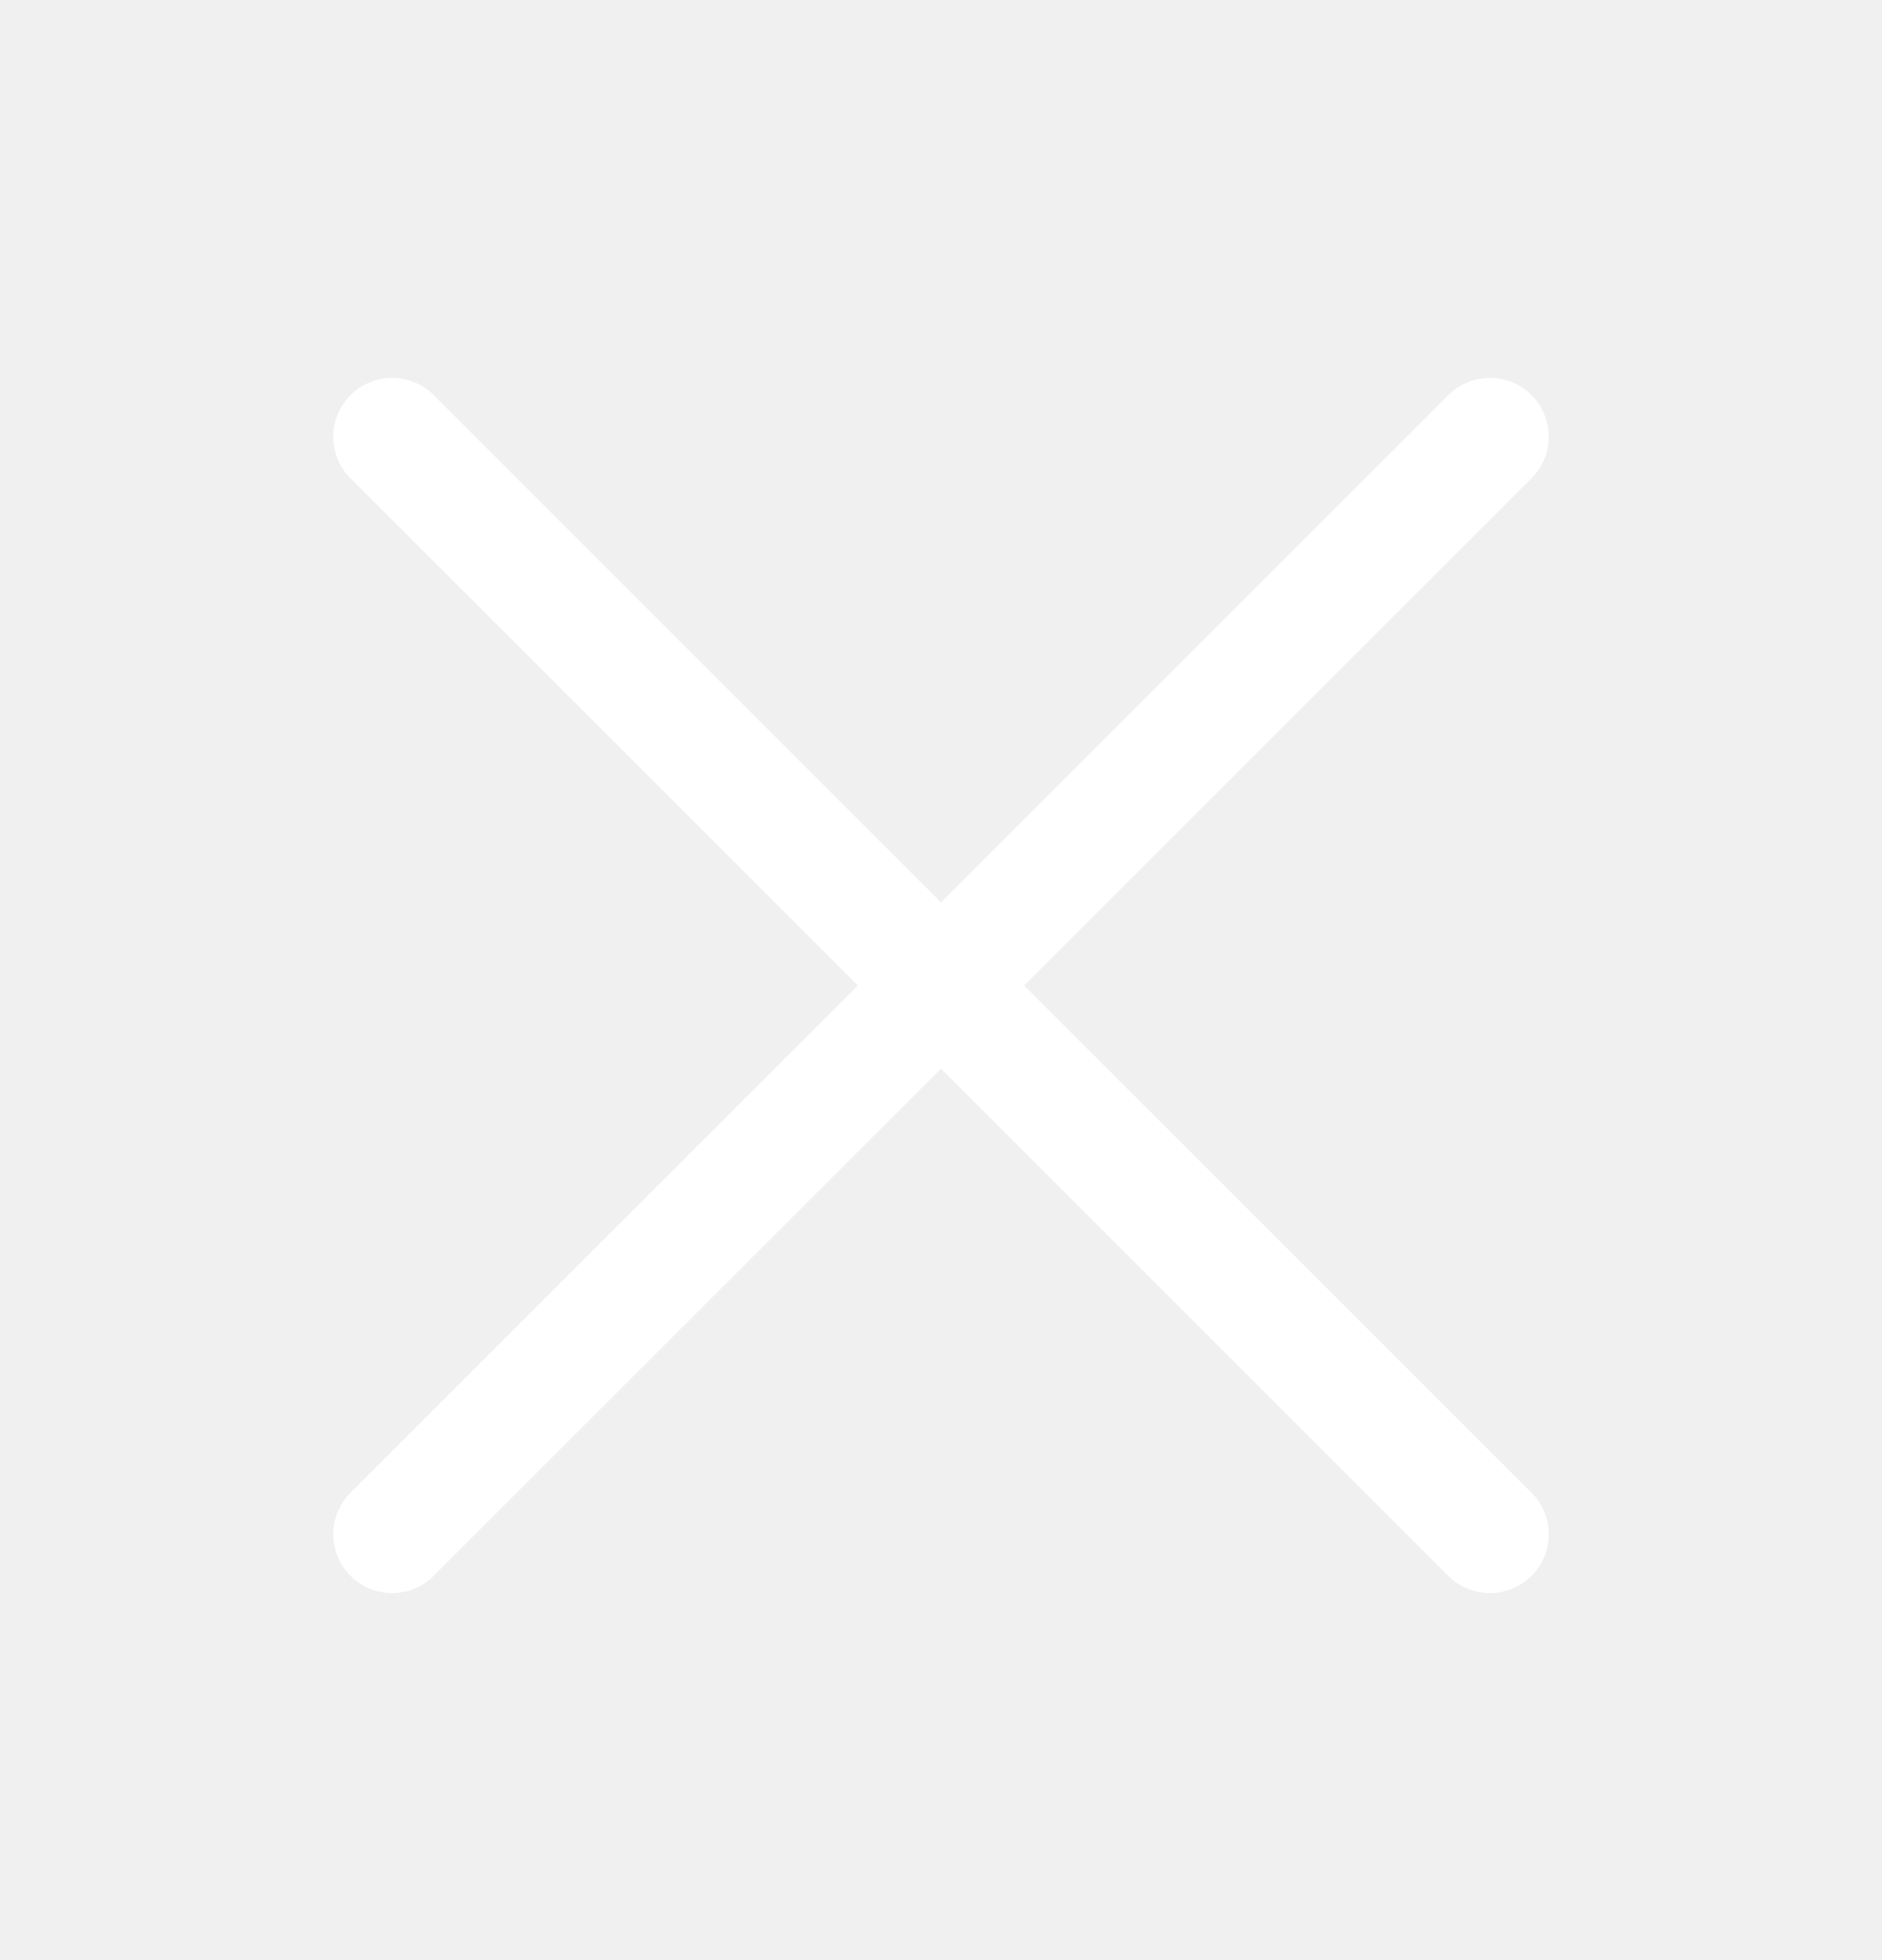
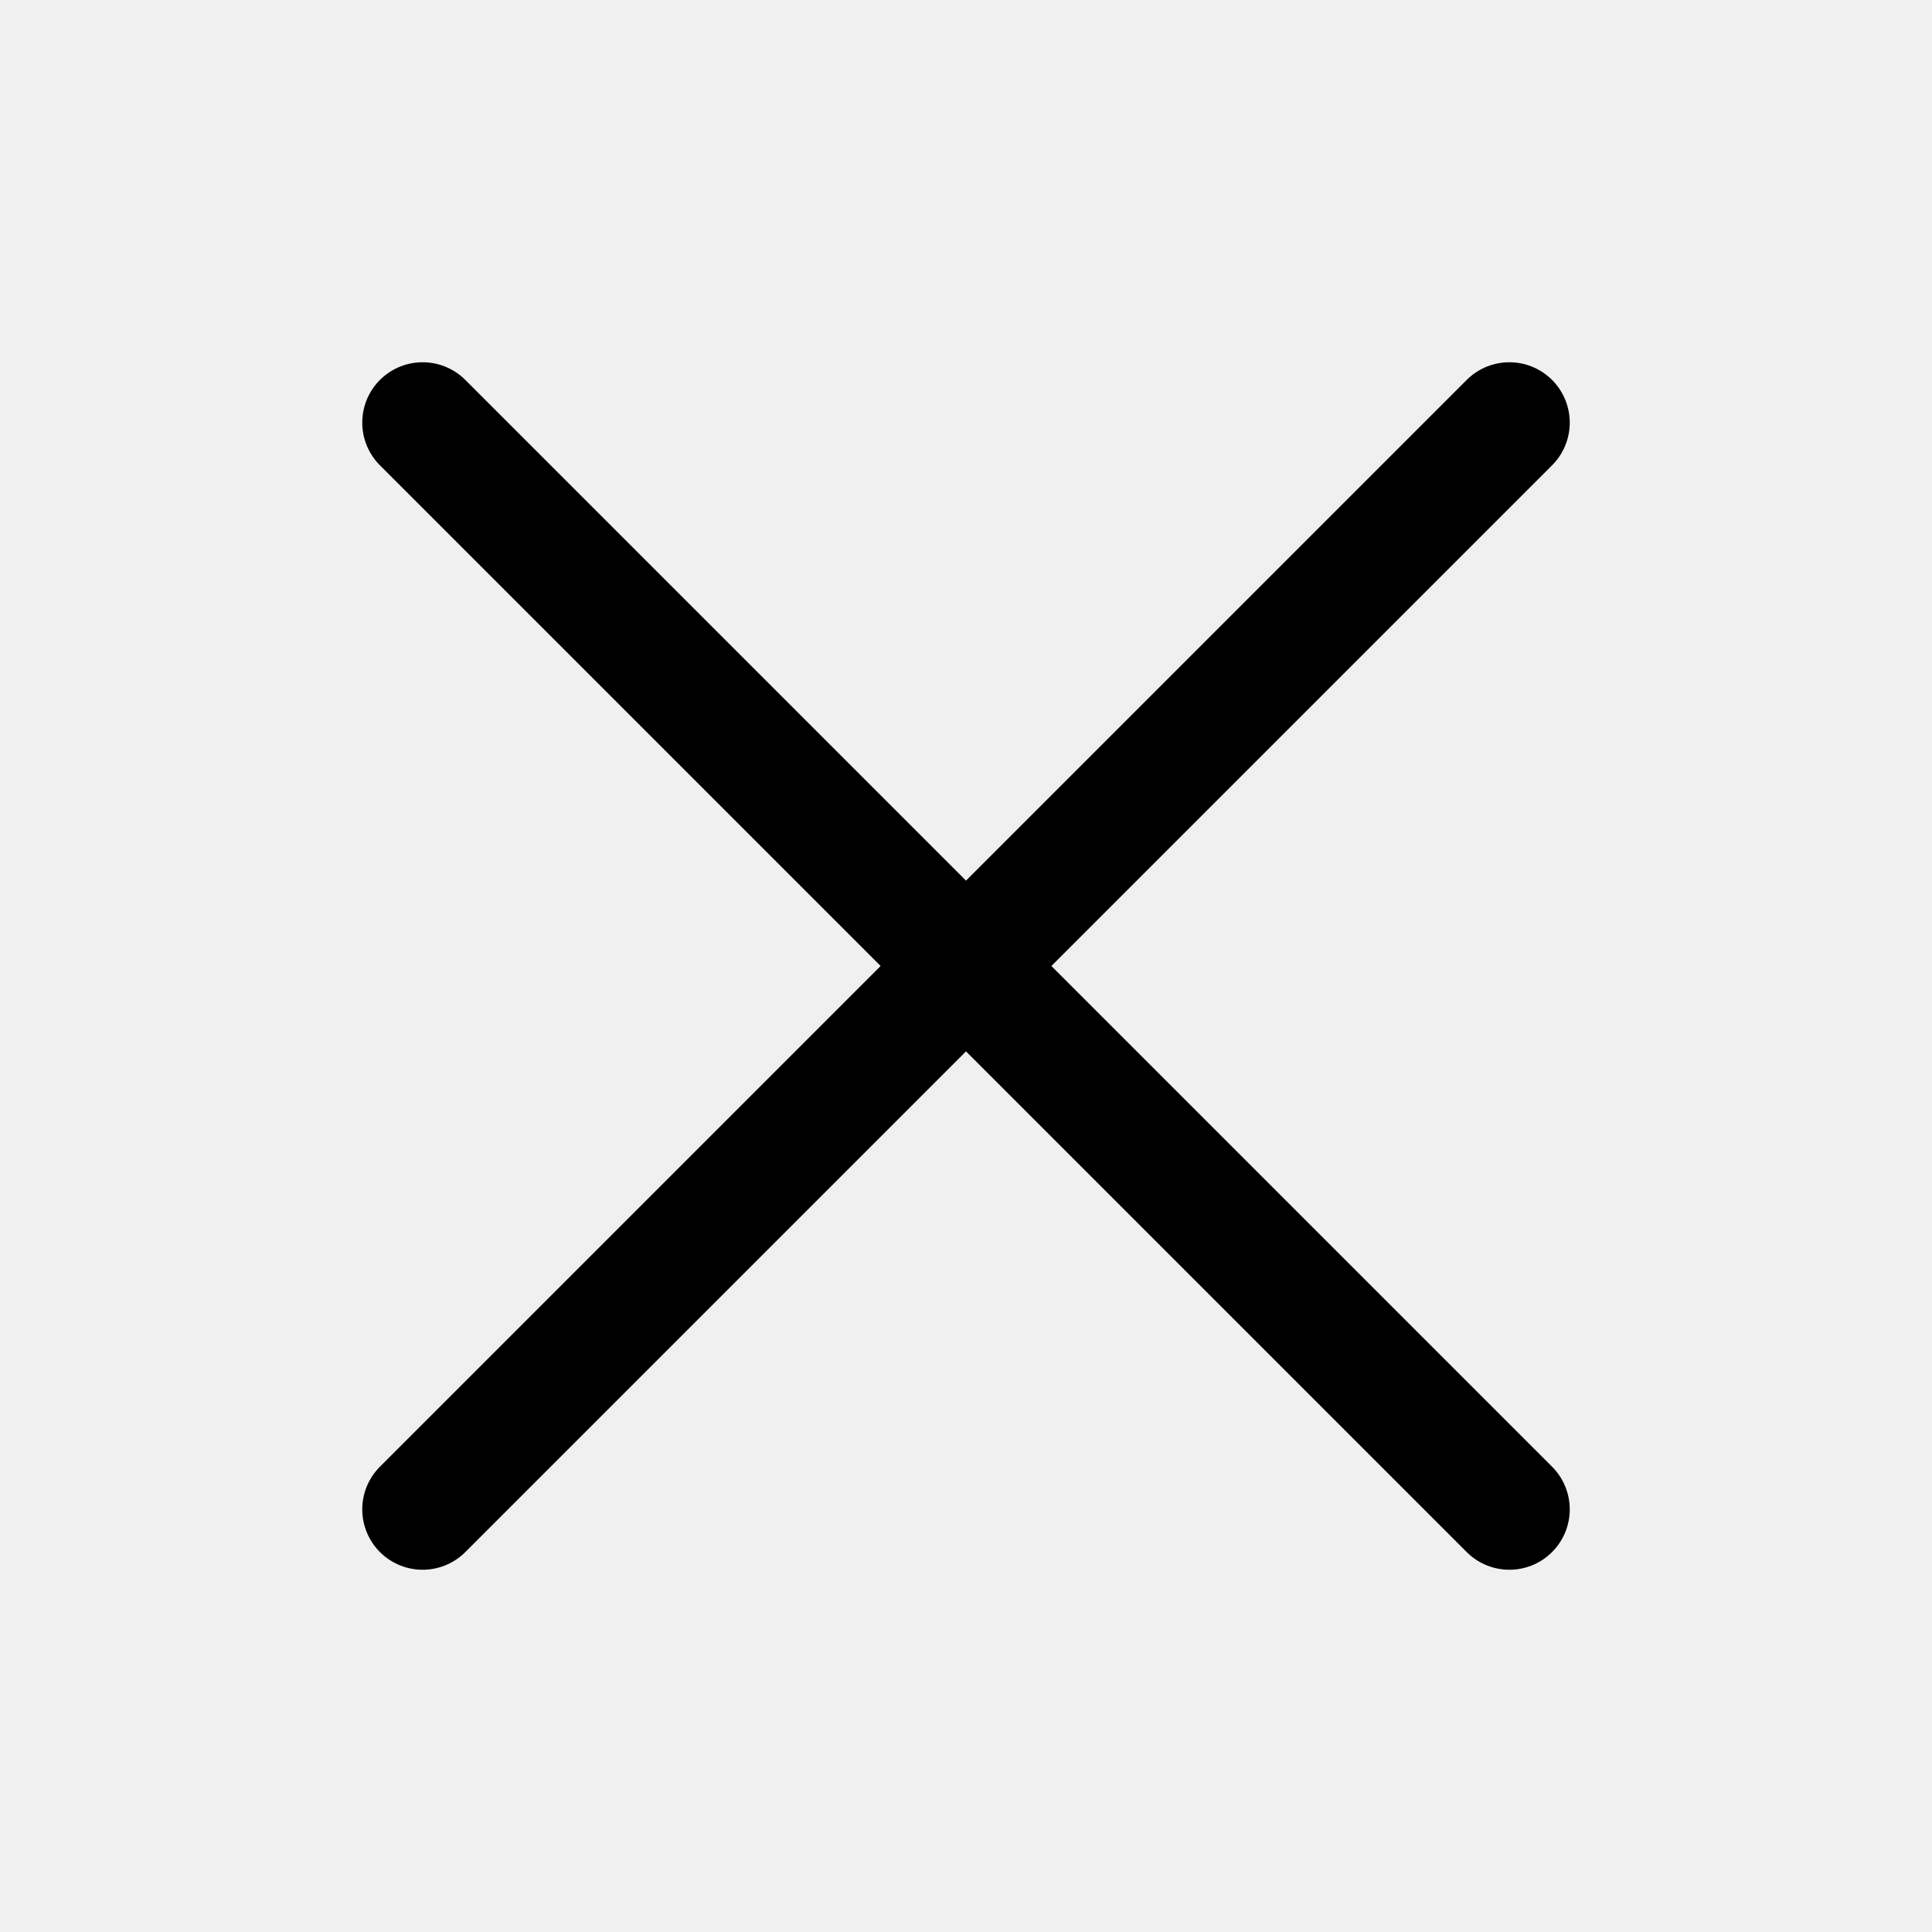
- <svg xmlns="http://www.w3.org/2000/svg" width="24" height="25" viewBox="0 0 24 25" fill="none">
-   <path d="M19 5.57L5 19.57M5 5.57L19 19.57" stroke="#ffffff" stroke-width="1.5" stroke-linecap="round" stroke-linejoin="round" />
+ <svg xmlns="http://www.w3.org/2000/svg" width="32" height="32" viewBox="0 0 32 32" fill="none">
+   <path d="M25 7L7 25" stroke="black" stroke-width="2" stroke-linecap="round" stroke-linejoin="round" />
+   <path d="M25 25L7 7" stroke="black" stroke-width="2" stroke-linecap="round" stroke-linejoin="round" />
</svg>
